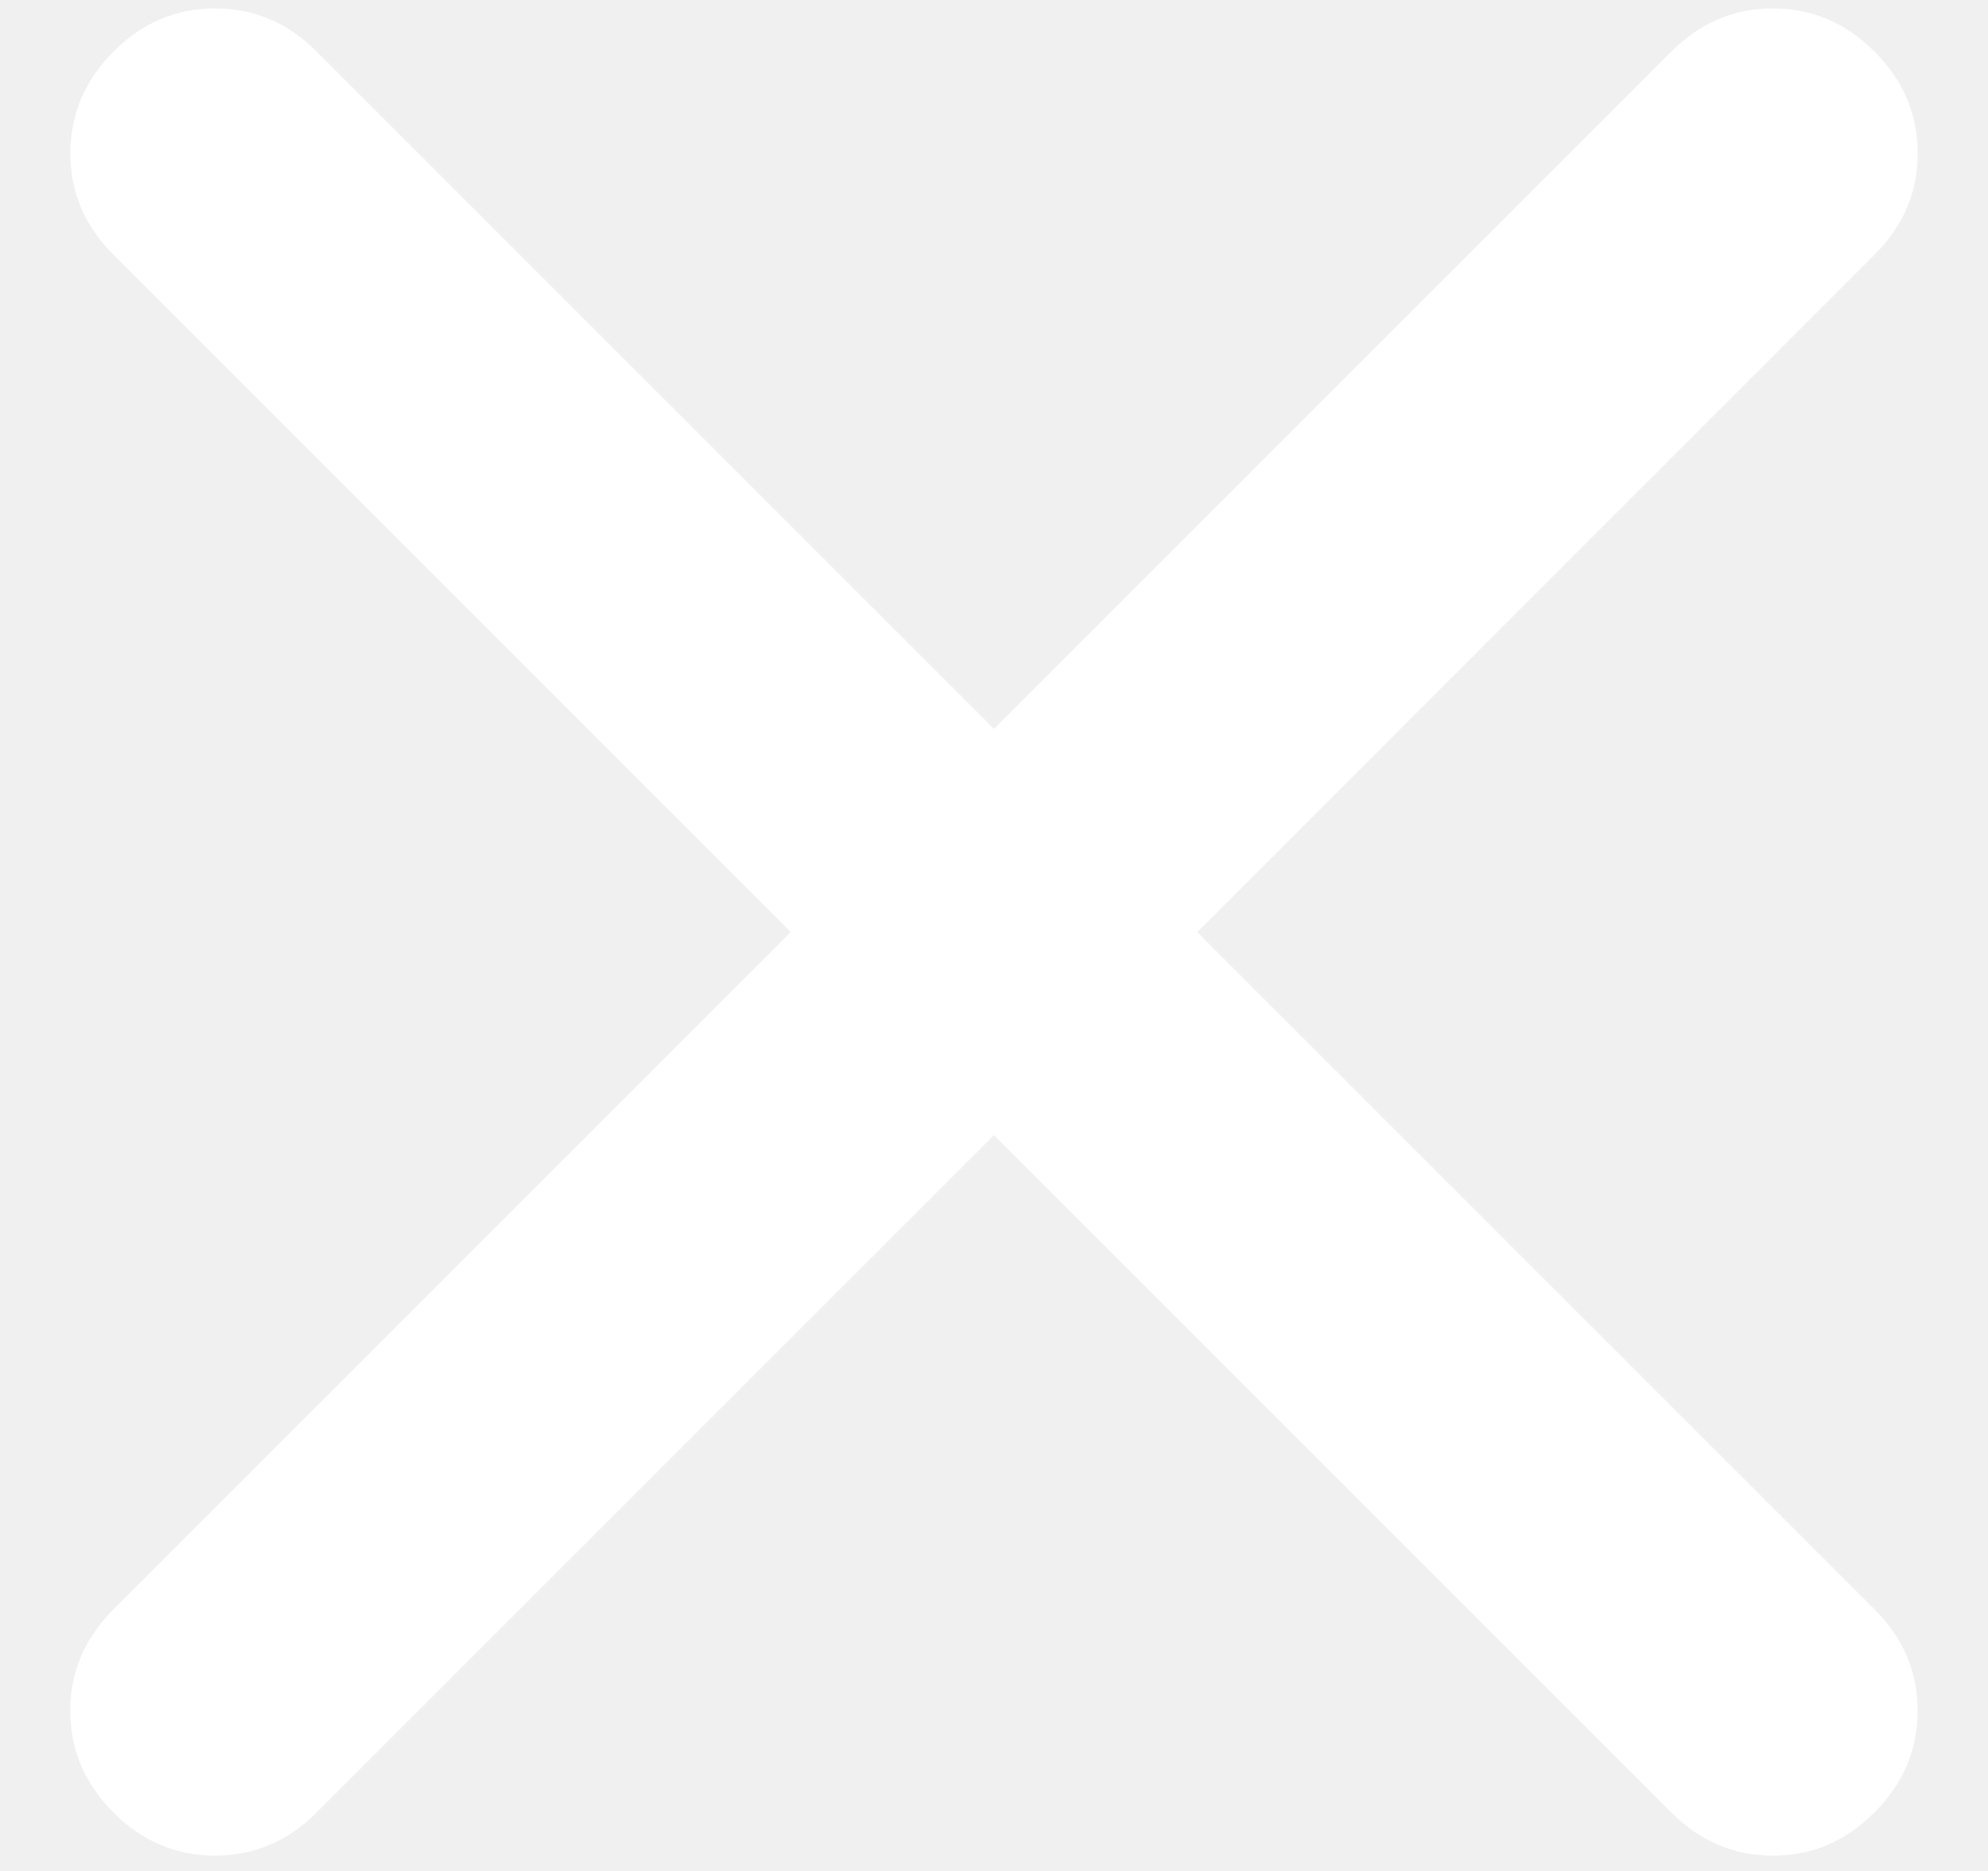
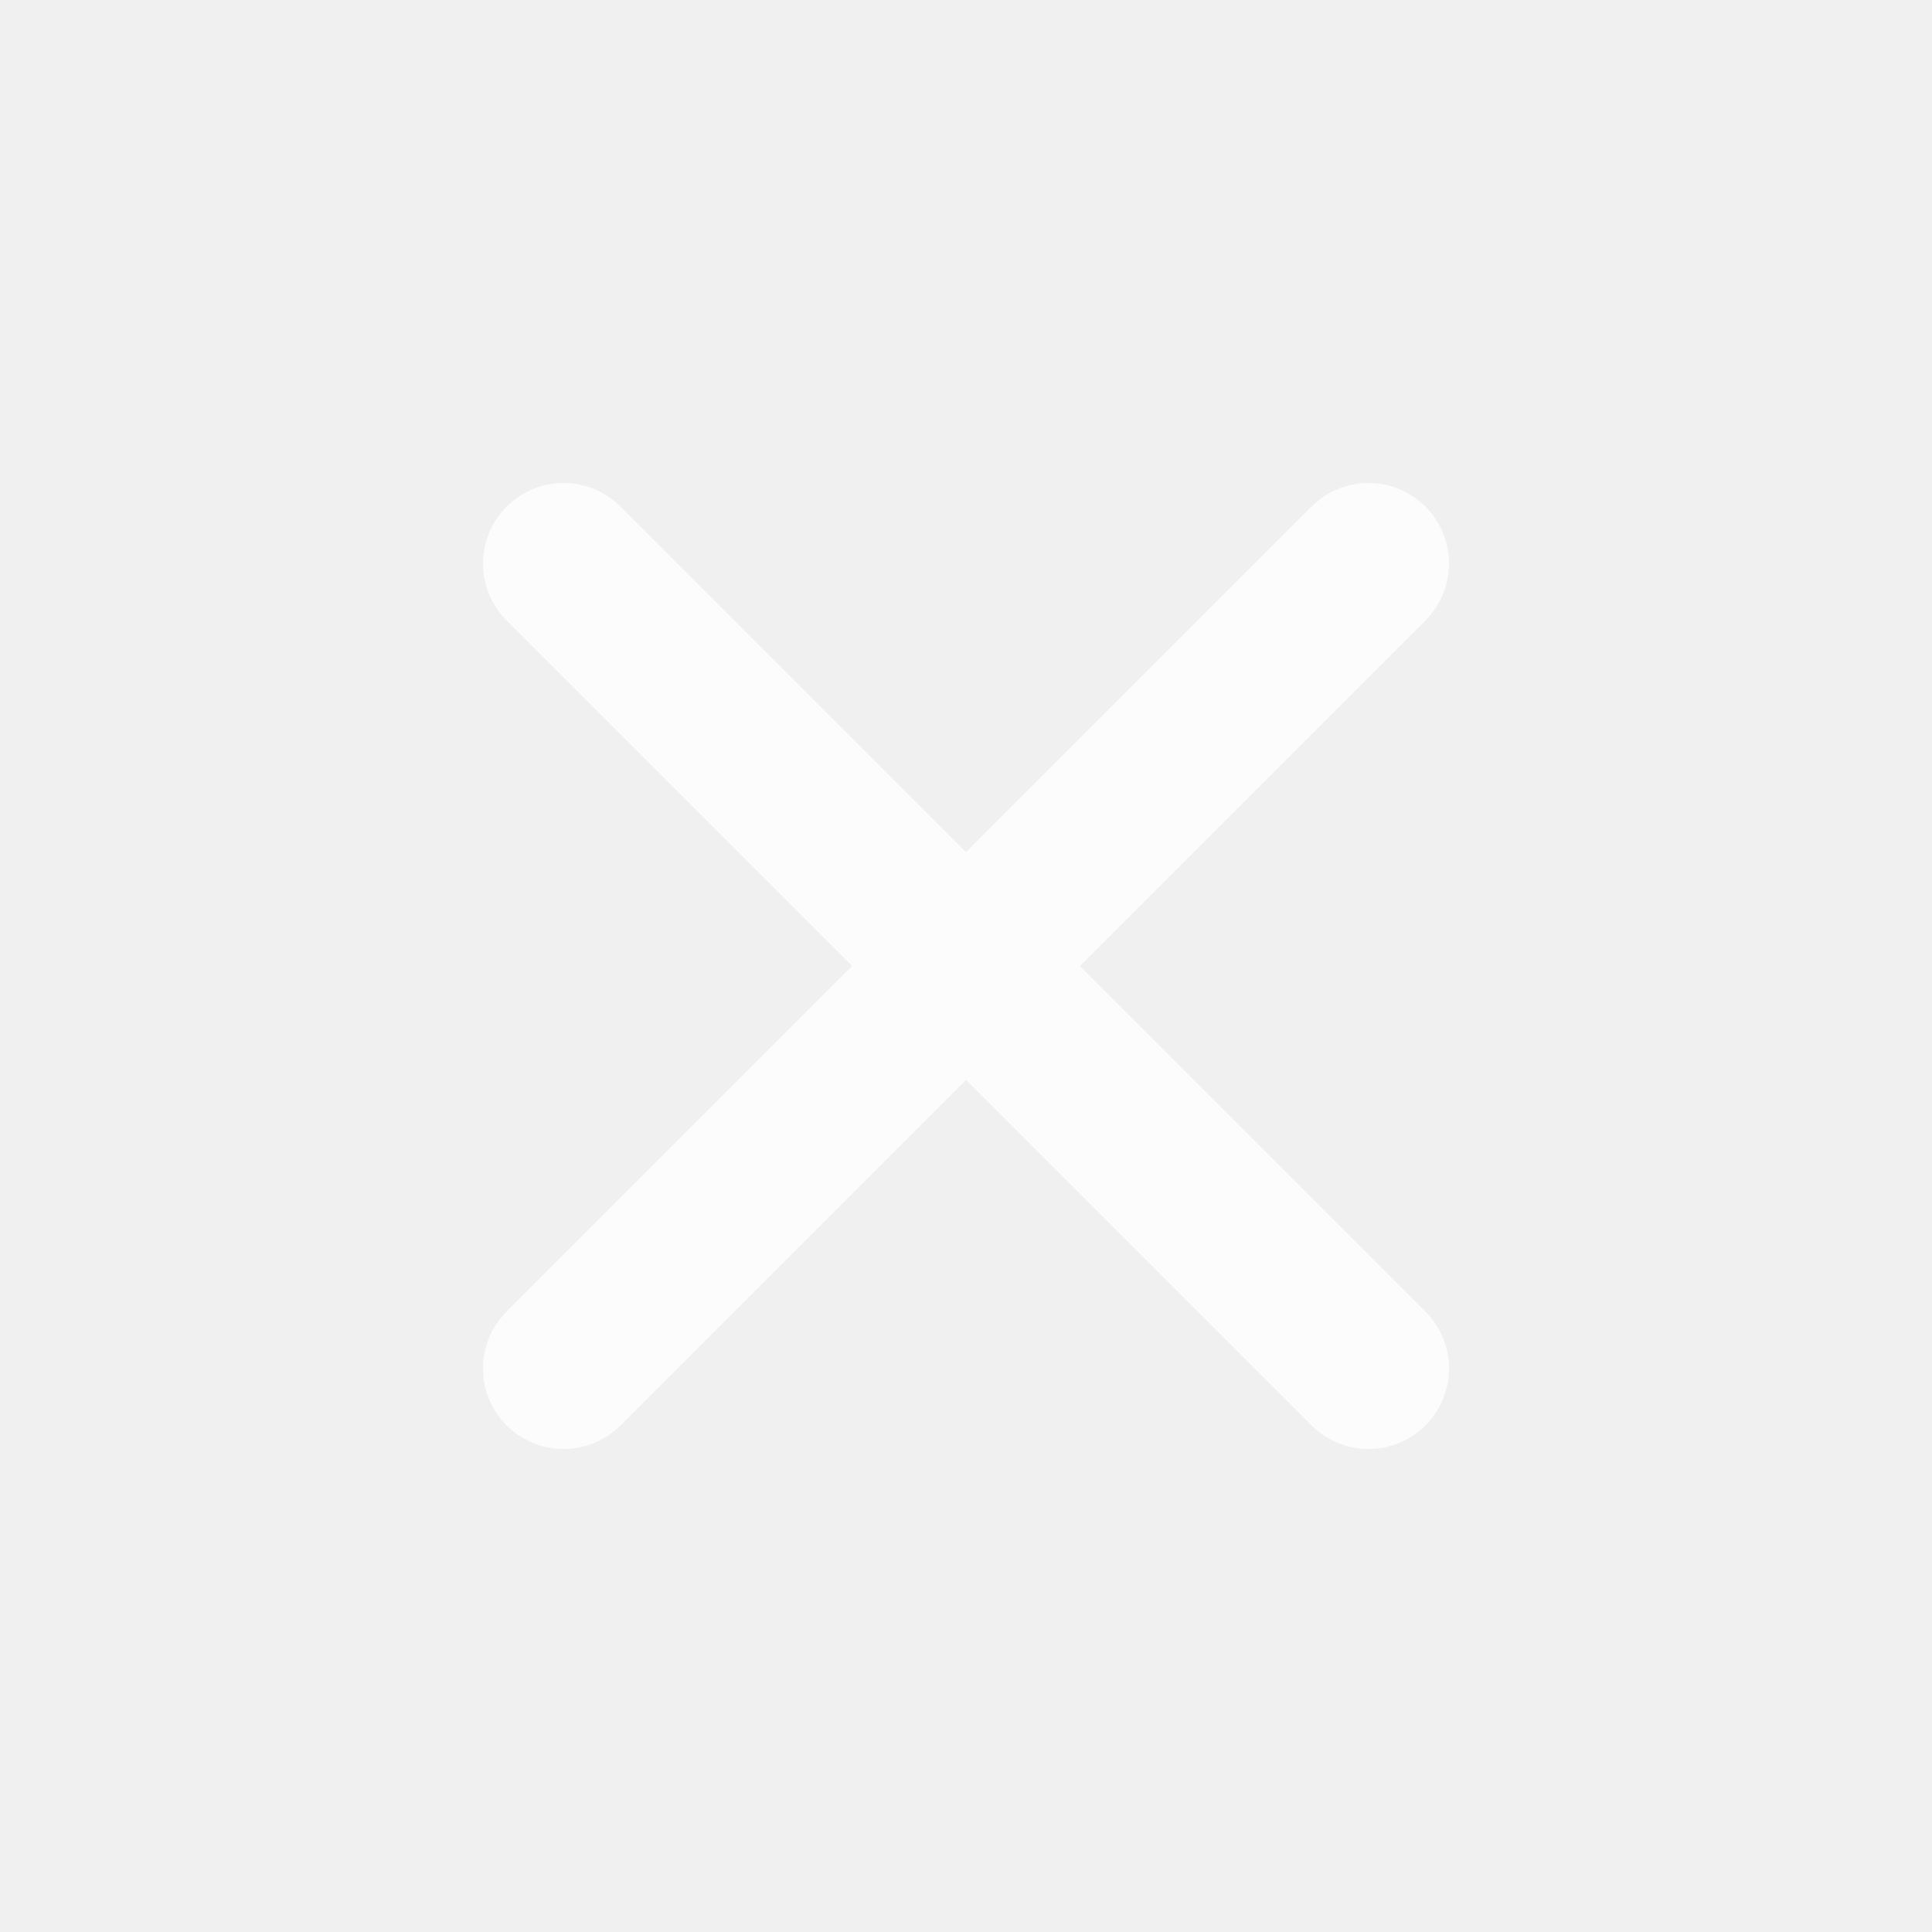
- <svg xmlns="http://www.w3.org/2000/svg" width="17" height="16" viewBox="0 0 17 16" fill="none">
-   <path d="M6.762 7.971L0.971 2.179C0.724 1.933 0.601 1.643 0.602 1.31C0.602 0.977 0.725 0.687 0.971 0.441C1.217 0.194 1.507 0.071 1.84 0.072C2.172 0.072 2.462 0.195 2.708 0.441L8.5 6.233L14.292 0.441C14.538 0.195 14.828 0.072 15.161 0.072C15.494 0.072 15.784 0.195 16.03 0.441C16.276 0.688 16.399 0.977 16.399 1.31C16.399 1.643 16.276 1.933 16.029 2.179L10.238 7.971L16.029 13.762C16.276 14.009 16.399 14.298 16.398 14.631C16.398 14.964 16.275 15.254 16.029 15.5C15.783 15.747 15.493 15.87 15.16 15.869C14.828 15.869 14.538 15.746 14.292 15.5L8.5 9.708L2.708 15.5C2.462 15.746 2.172 15.869 1.839 15.869C1.506 15.869 1.216 15.746 0.97 15.5C0.724 15.253 0.601 14.964 0.601 14.631C0.601 14.298 0.724 14.009 0.971 13.762L6.762 7.971Z" fill="white" />
+ <svg xmlns="http://www.w3.org/2000/svg" viewBox="0 0 24 24" version="1.1" fill="#ffffff" stroke="#ffffff">
+   <g id="SVGRepo_bgCarrier" stroke-width="0" />
+   <g id="SVGRepo_tracerCarrier" stroke-linecap="round" stroke-linejoin="round" />
+   <g id="SVGRepo_iconCarrier">
+     <g id="Page-1" stroke="none" stroke-width="1" fill="none" fill-rule="evenodd">
+       <g id="Close">
+         <rect id="Rectangle" fill-rule="nonzero" x="0" y="0" width="24" height="24"> </rect>
+         <line x1="17" y1="7" x2="7" y2="17" id="Path" stroke="#fcfcfc" stroke-width="2" stroke-linecap="round"> </line>
+         <line x1="7" y1="7" x2="17" y2="17" id="Path" stroke="#fcfcfc" stroke-width="2" stroke-linecap="round"> </line>
+       </g>
+     </g>
+   </g>
</svg>
